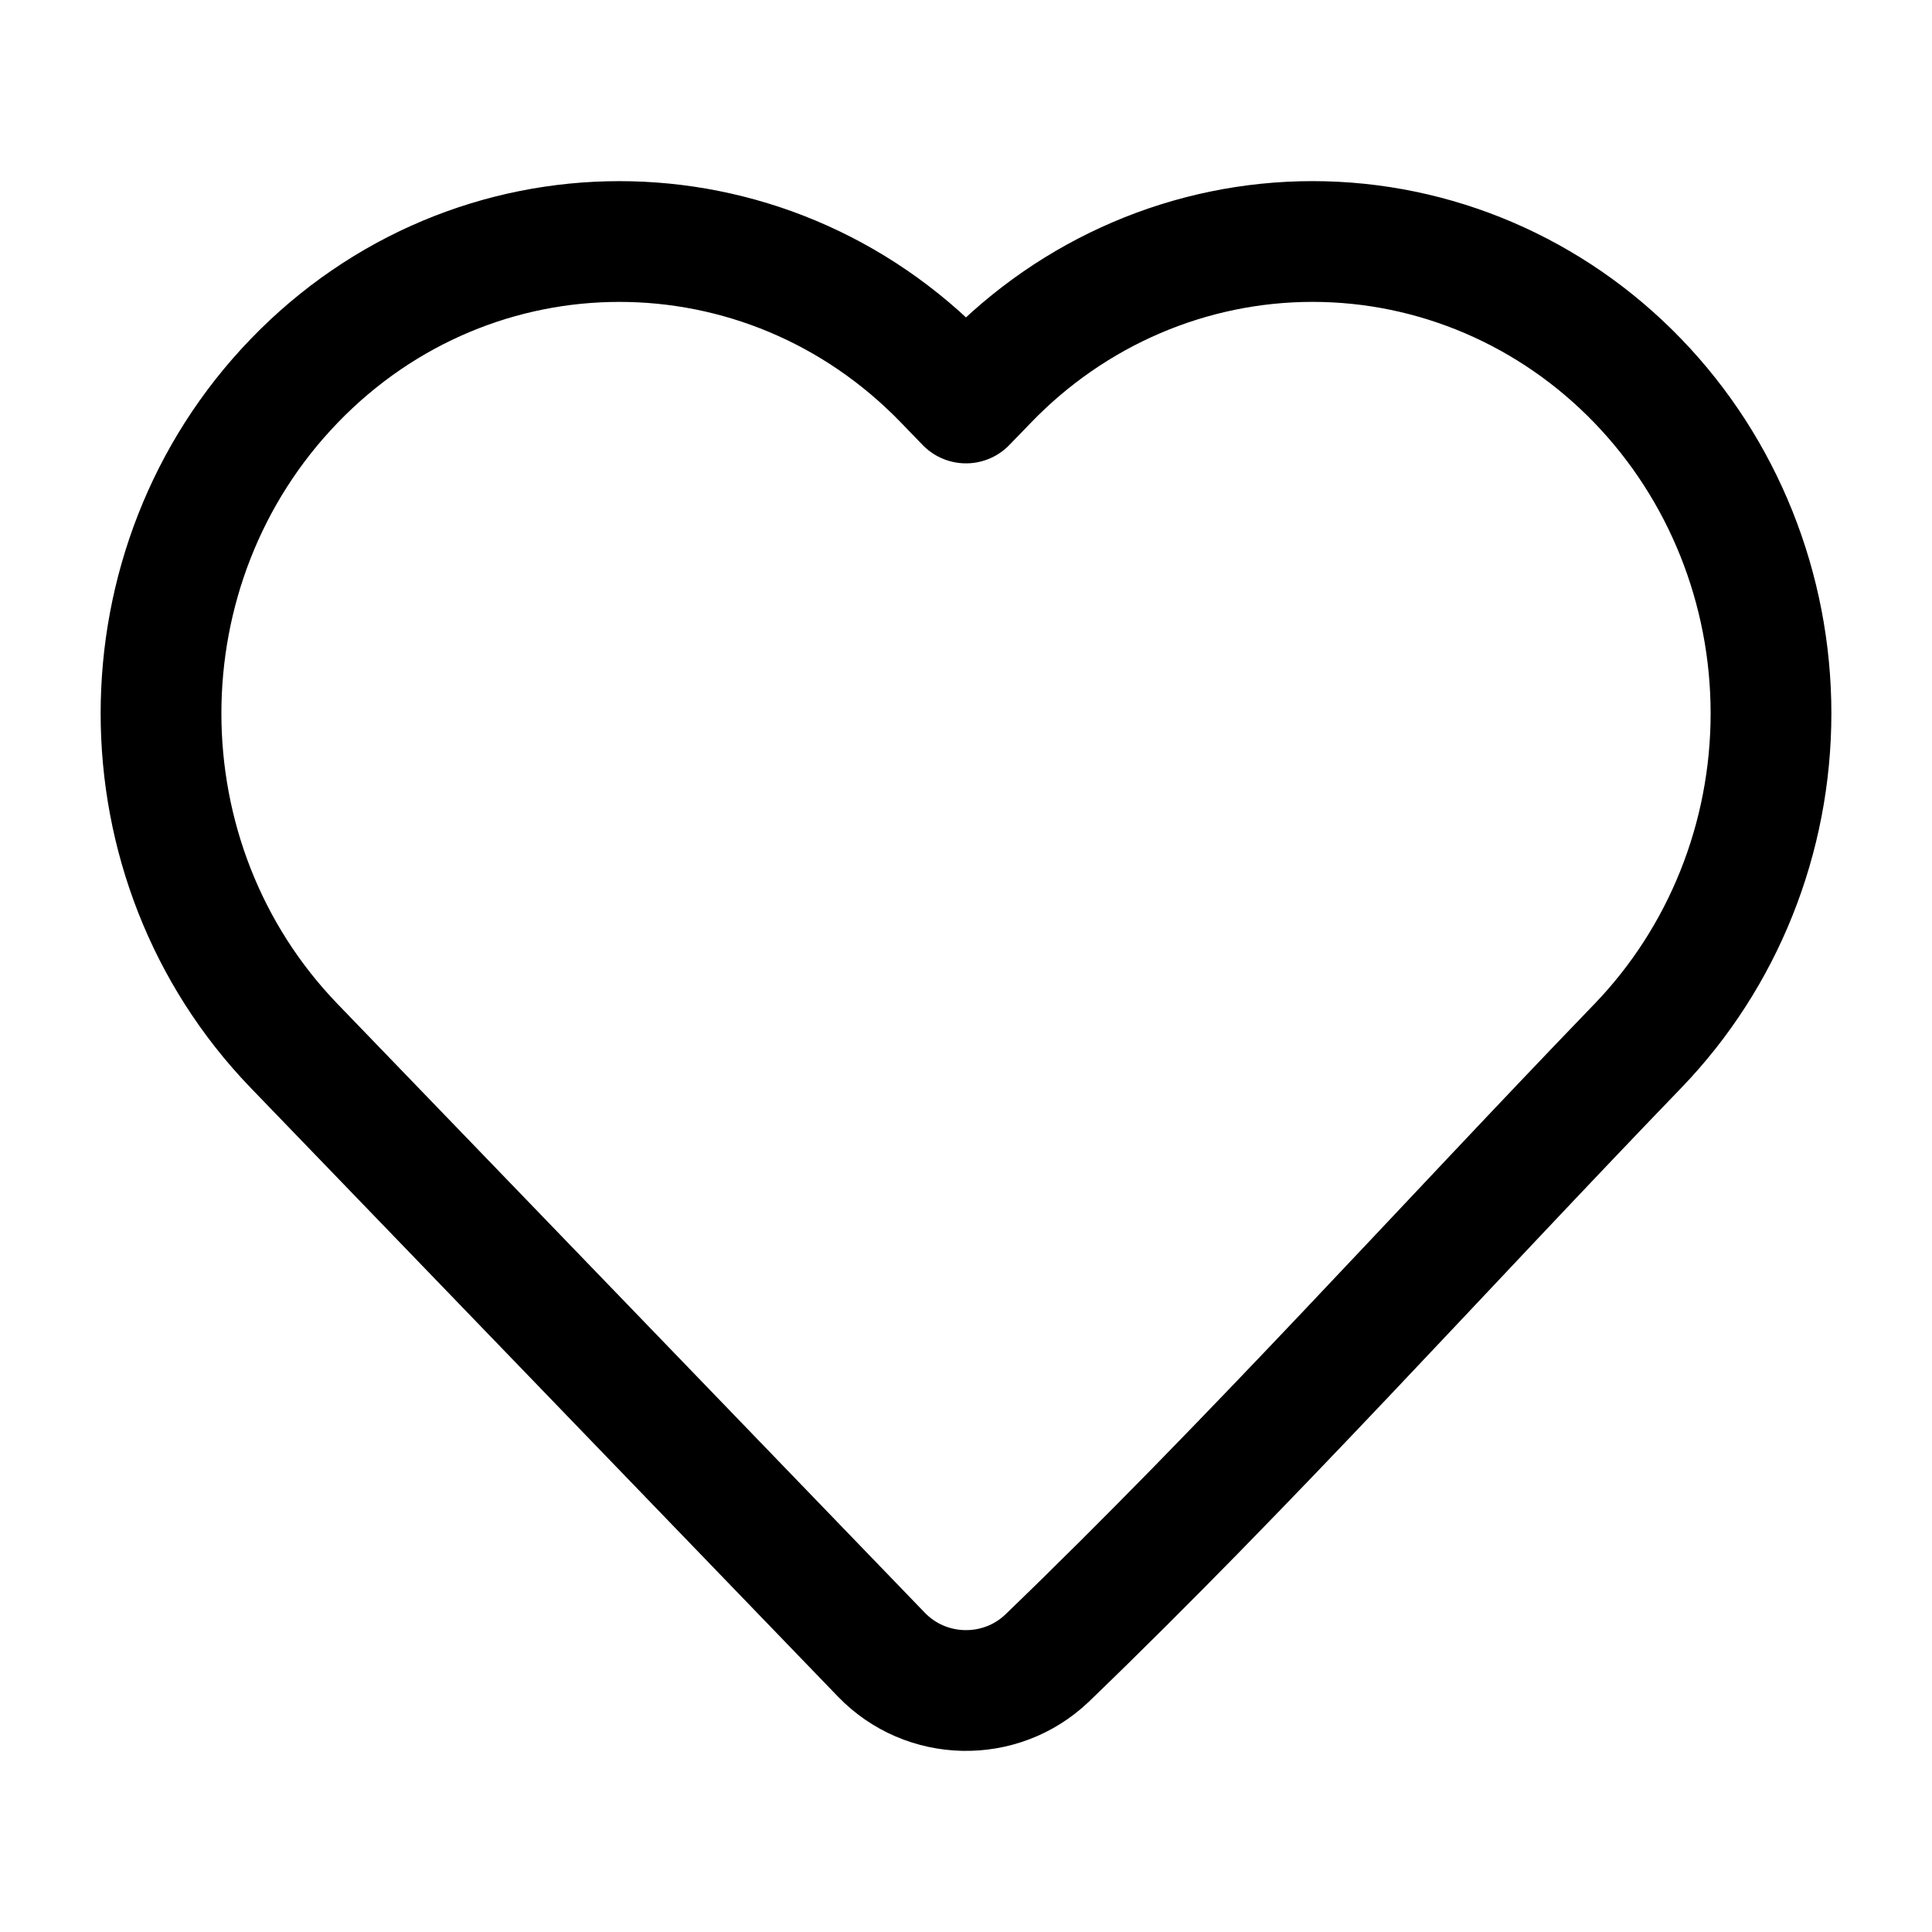
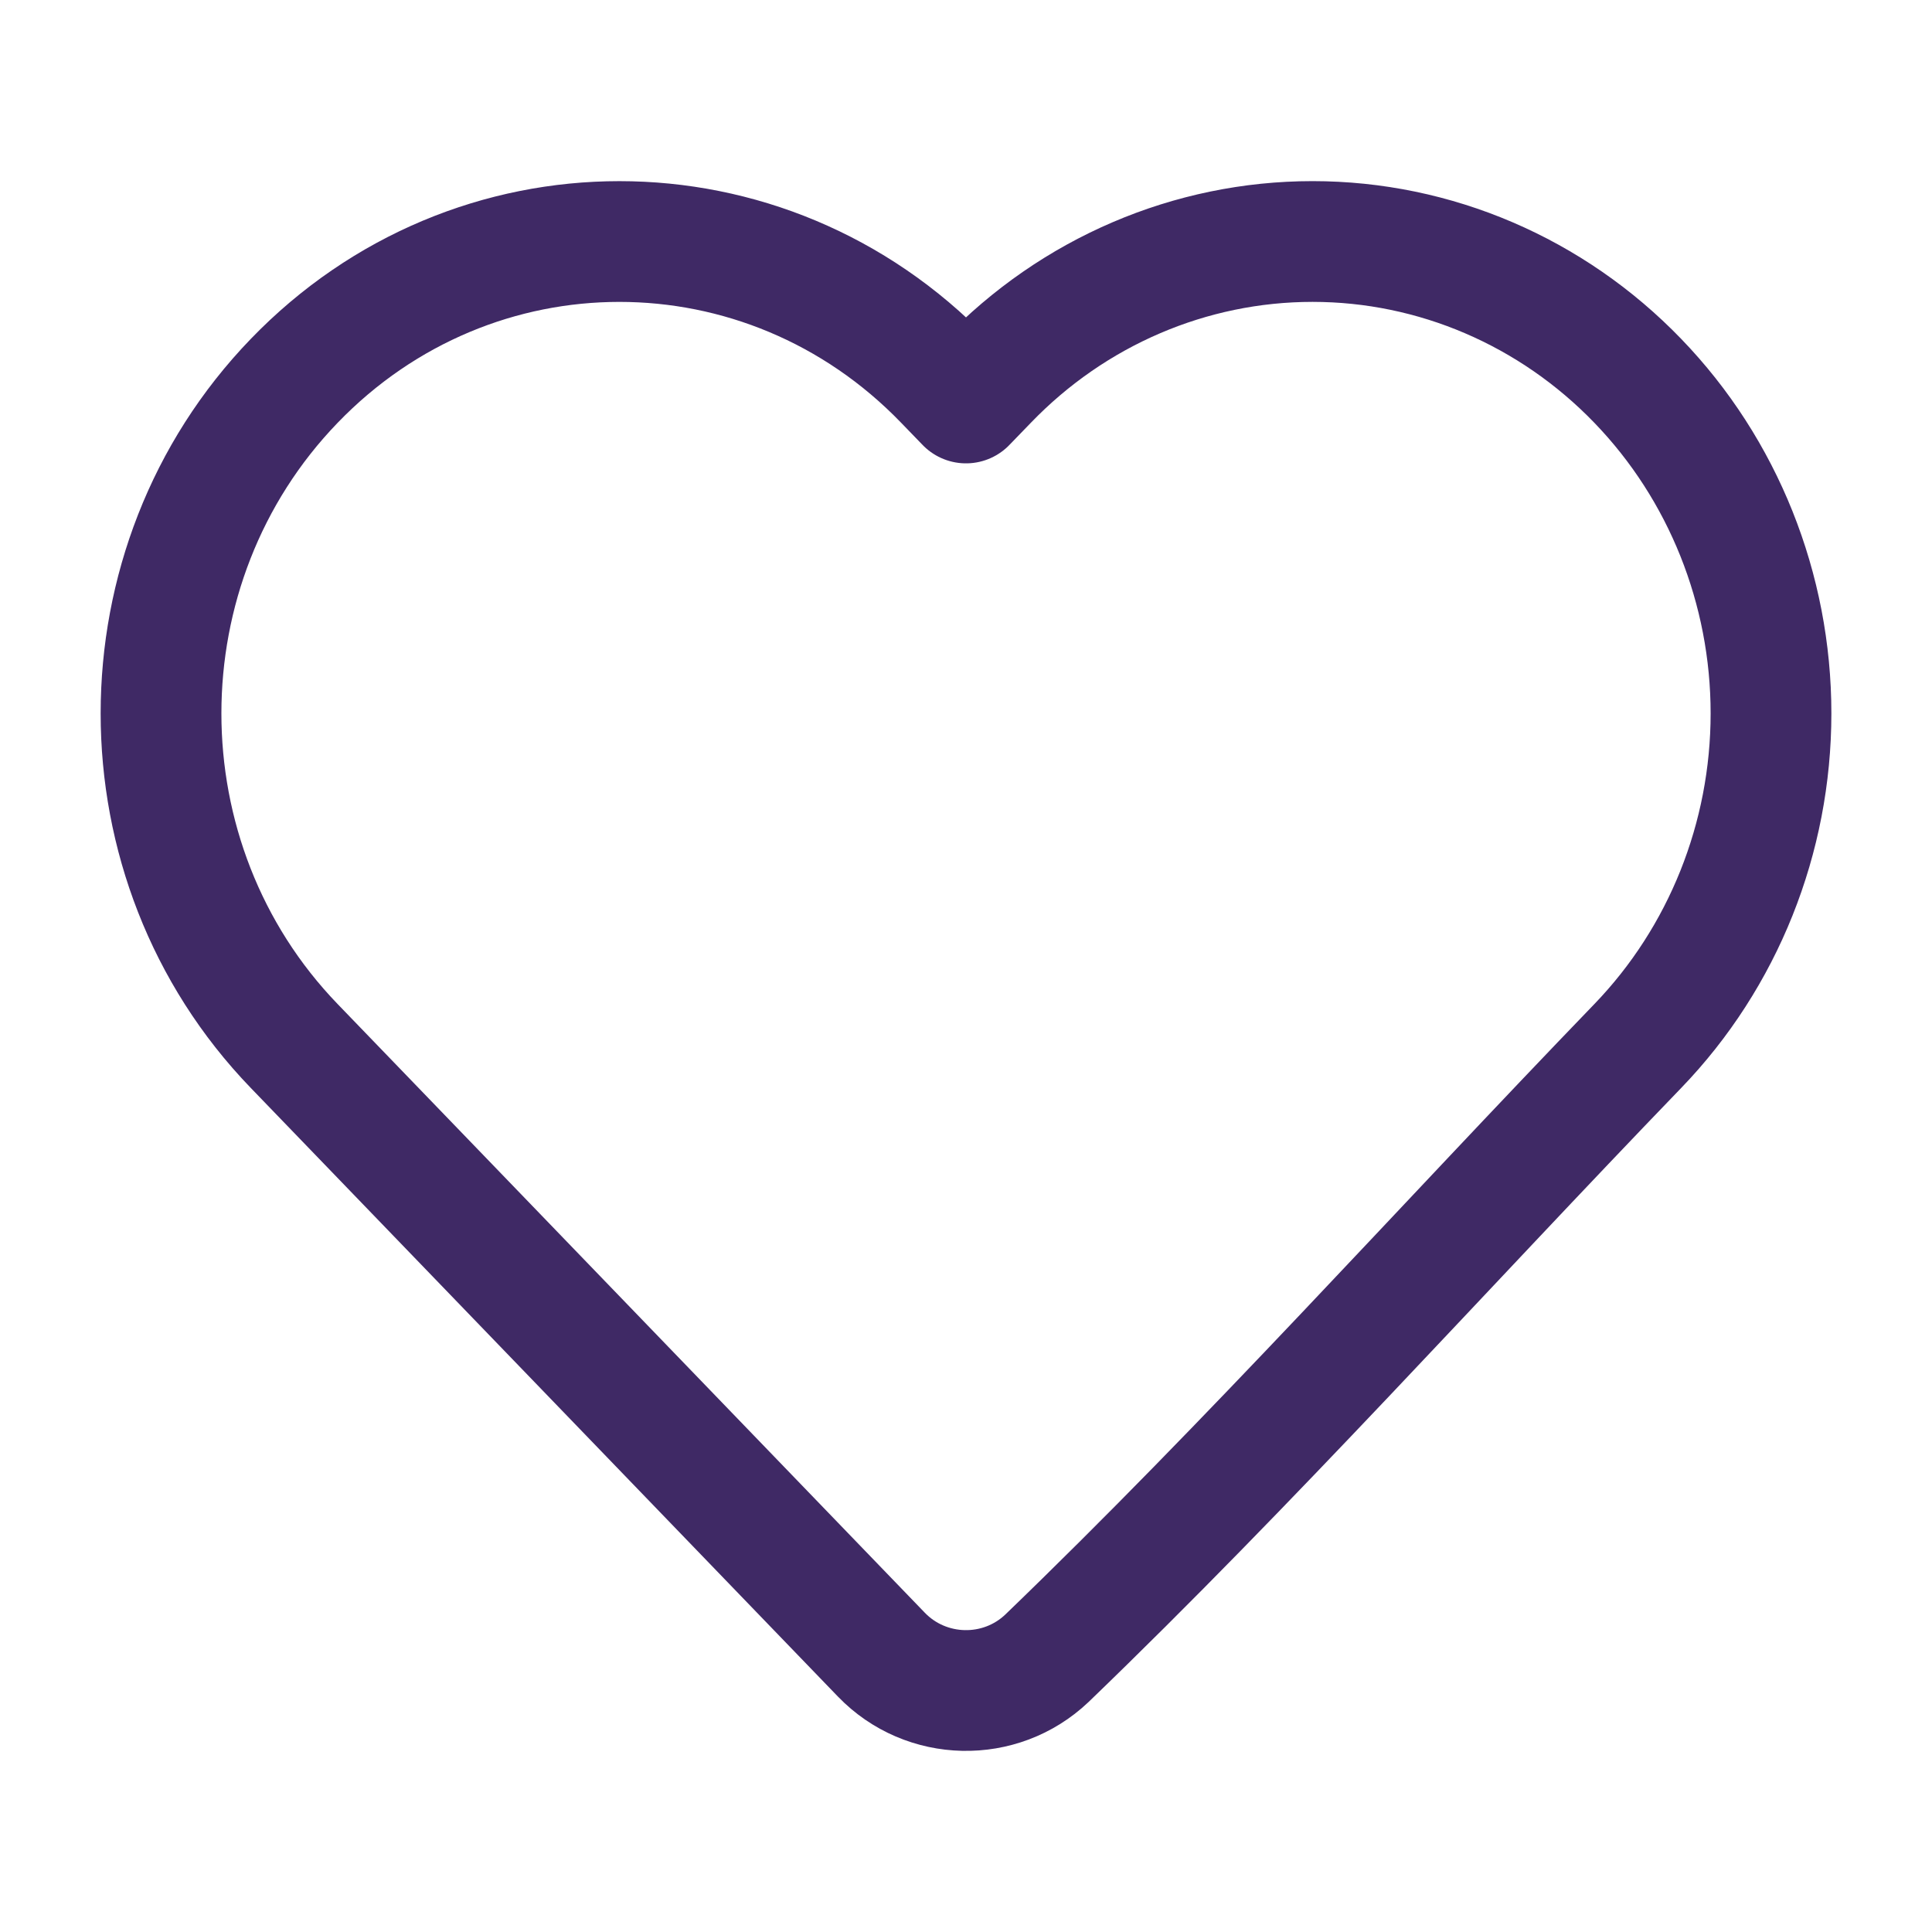
- <svg xmlns="http://www.w3.org/2000/svg" width="24px" height="24px" stroke-width="1.5" viewBox="0 0 24 24" fill="none" color="#000000">
-   <path d="M22 8.862C22 10.409 21.406 11.894 20.346 12.993C17.905 15.523 15.537 18.161 13.005 20.6C12.425 21.151 11.504 21.13 10.949 20.555L3.654 12.993C1.449 10.707 1.449 7.017 3.654 4.732C5.88 2.423 9.508 2.423 11.735 4.732L12 5.006L12.265 4.732C13.332 3.624 14.786 3 16.305 3C17.824 3 19.278 3.624 20.346 4.732C21.406 5.83 22 7.316 22 8.862Z" stroke="#000000" stroke-width="1.5" stroke-linejoin="round" />
+ <svg xmlns="http://www.w3.org/2000/svg" width="24px" height="24px" stroke-width="1.5" viewBox="0 0 24 24" fill="none" color="#3F2965">
+   <path d="M22 8.862C22 10.409 21.406 11.894 20.346 12.993C17.905 15.523 15.537 18.161 13.005 20.6C12.425 21.151 11.504 21.13 10.949 20.555L3.654 12.993C1.449 10.707 1.449 7.017 3.654 4.732C5.88 2.423 9.508 2.423 11.735 4.732L12 5.006L12.265 4.732C13.332 3.624 14.786 3 16.305 3C17.824 3 19.278 3.624 20.346 4.732C21.406 5.83 22 7.316 22 8.862Z" stroke="#3F2965" stroke-width="1.5" stroke-linejoin="round" />
</svg>
